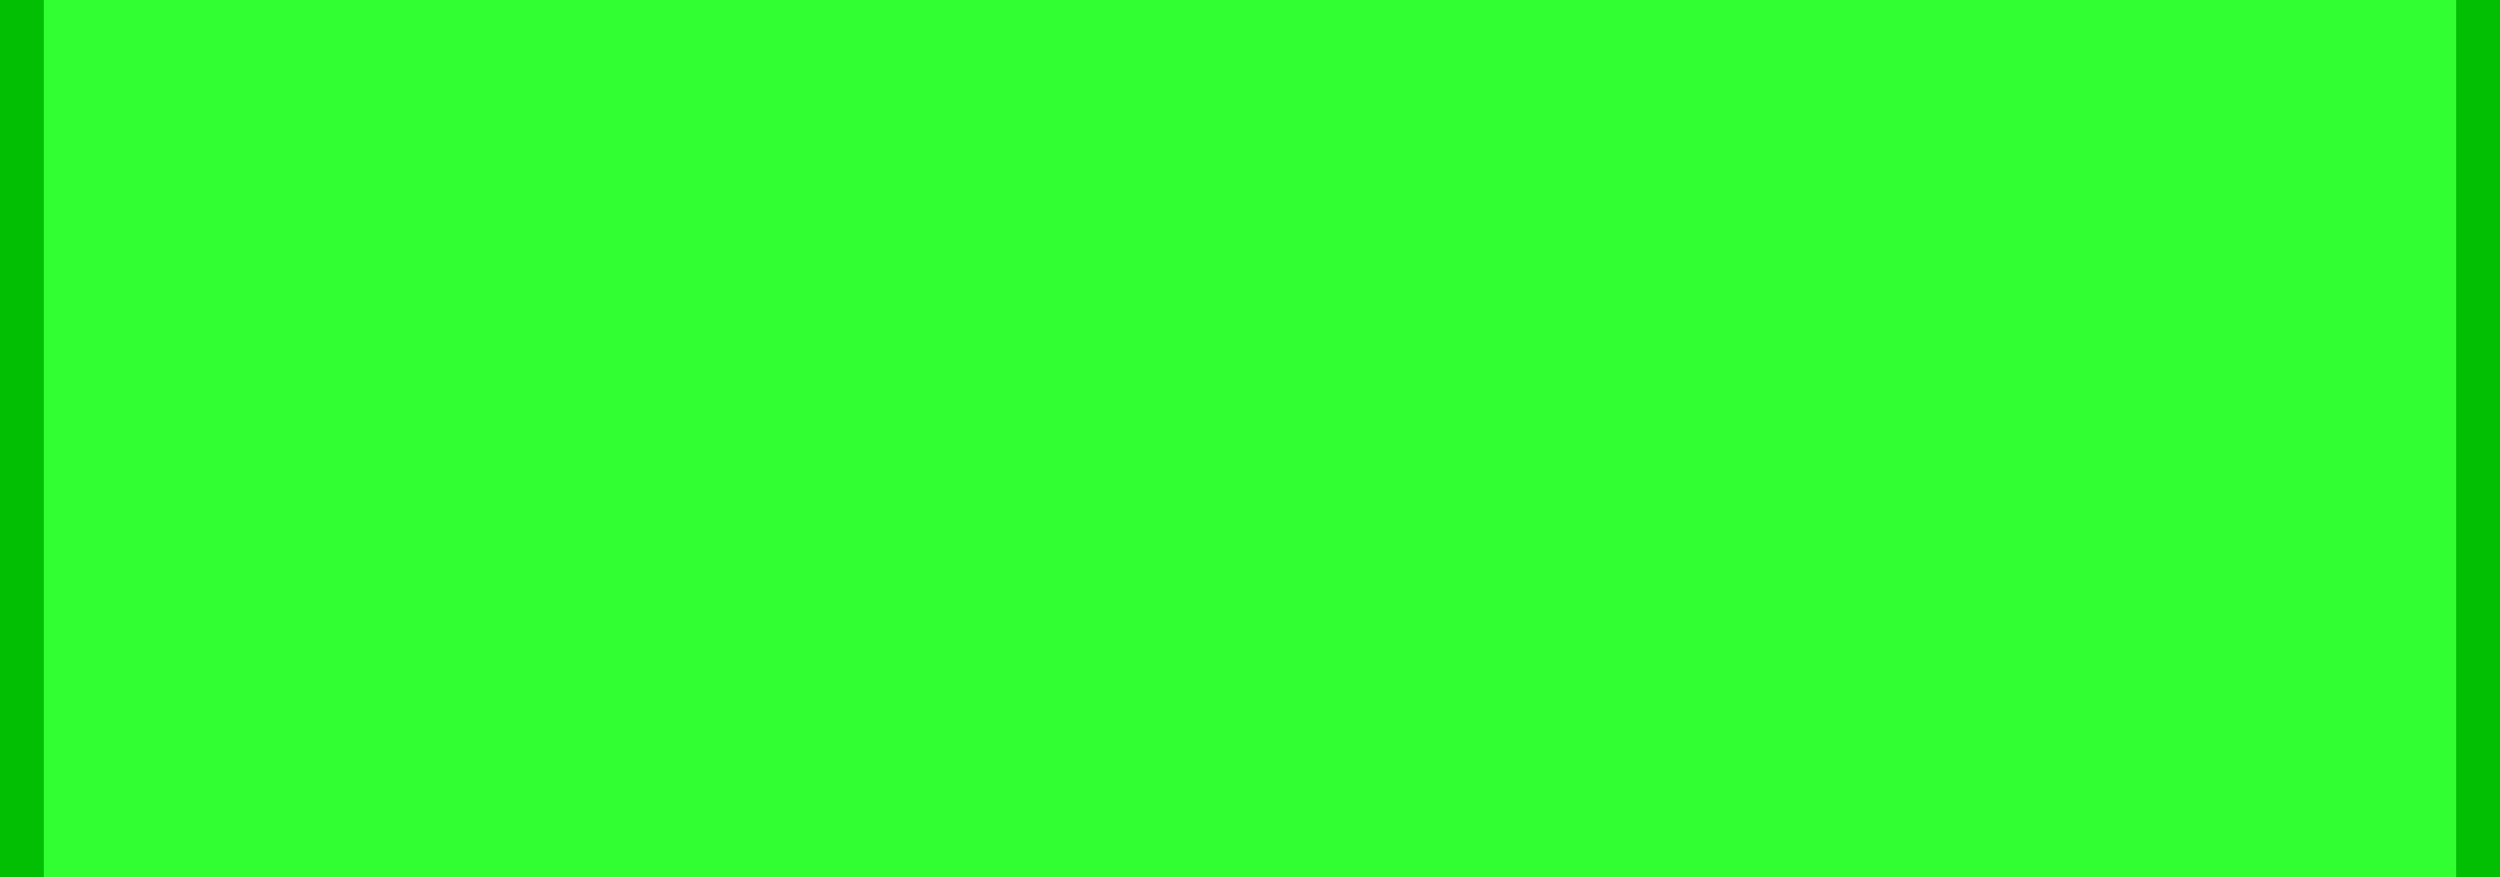
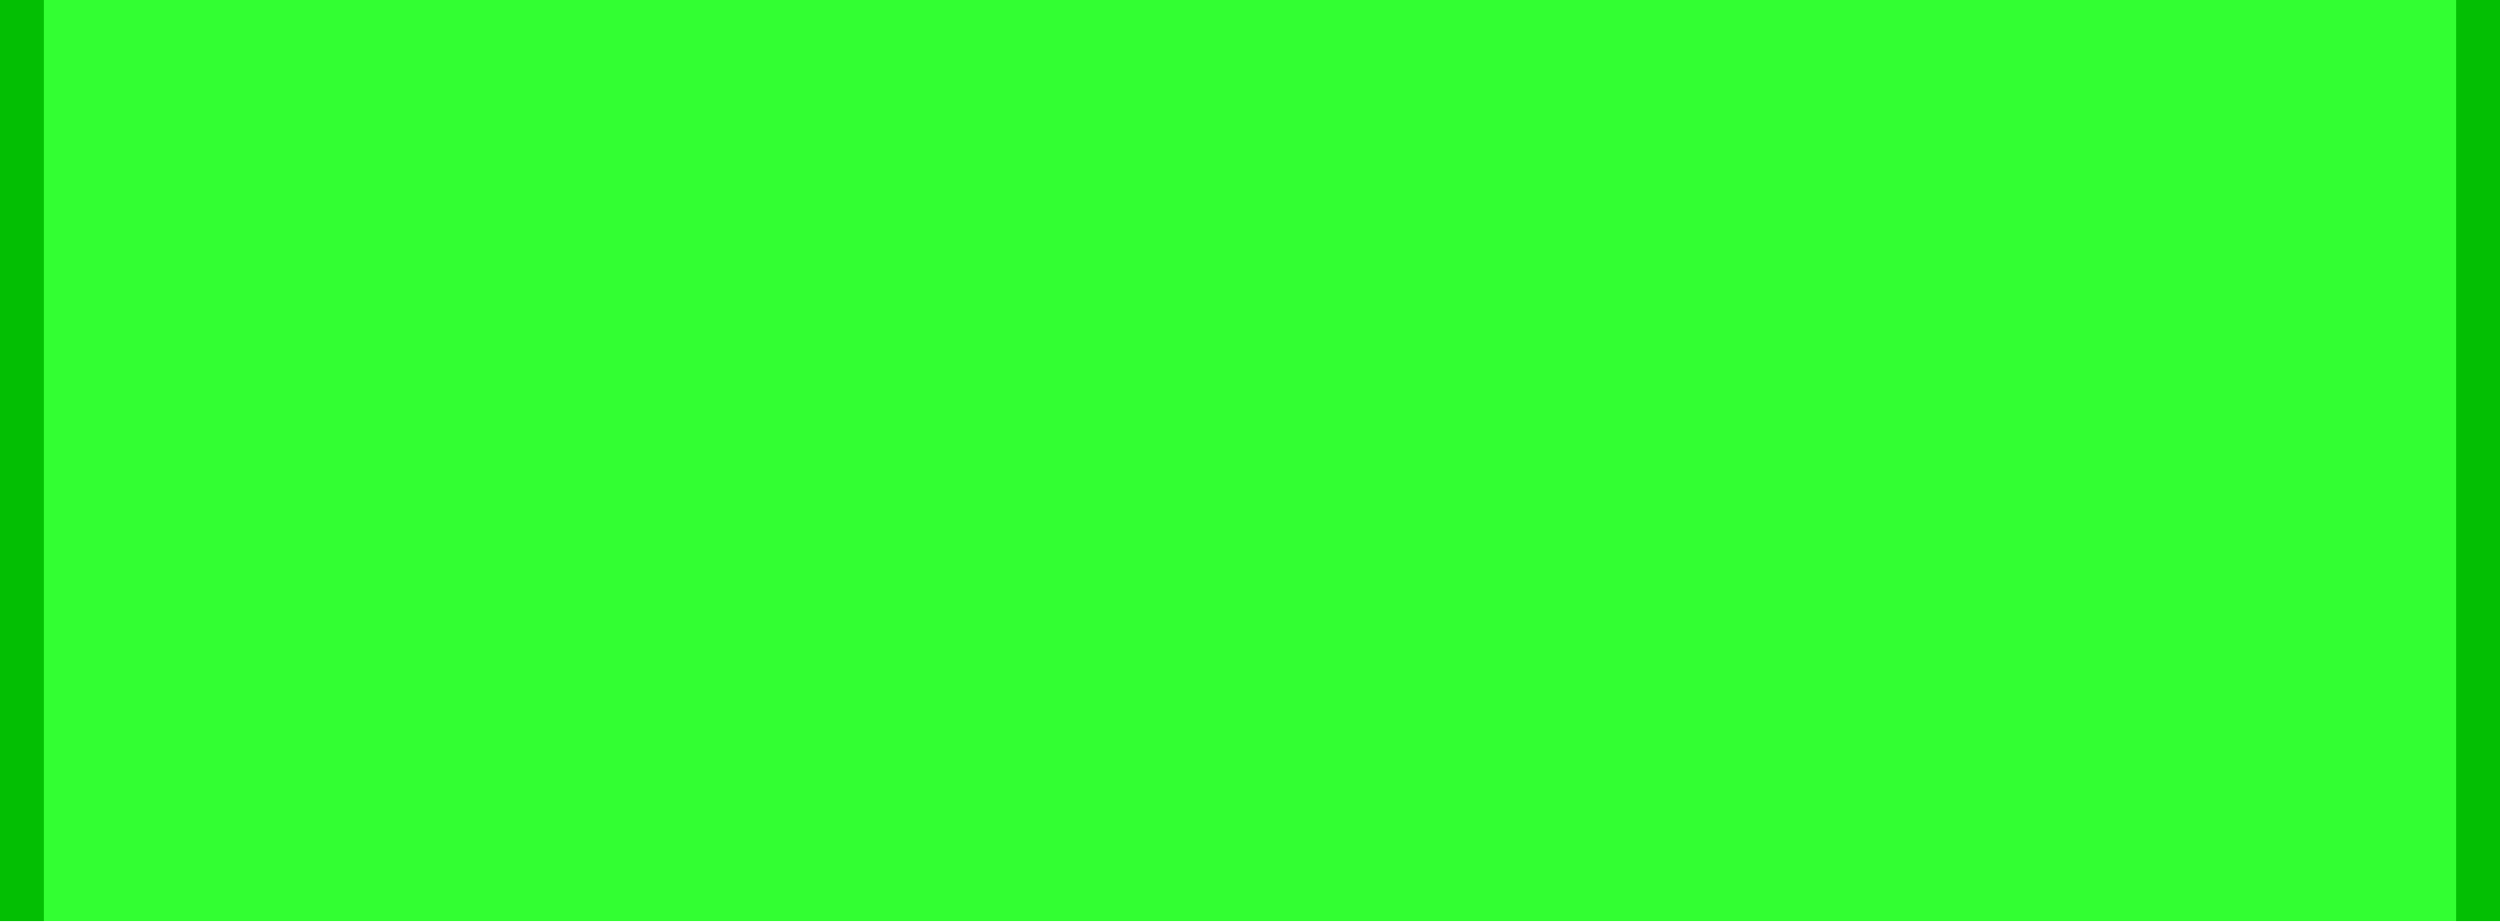
- <svg xmlns="http://www.w3.org/2000/svg" version="1.1" width="114" height="40" id="svg2">
+ <svg xmlns="http://www.w3.org/2000/svg" version="1.1" width="114" height="42" id="svg2">
  <defs id="defs10" />
-   <path d="m 0,0 0,40 114,0 0,-40 z" id="path6" style="fill:#32ff32;fill-opacity:1;stroke:none" />
-   <rect width="2" height="40" x="0" y="2.8146972e-06" id="rect3115" style="fill:#03bf03;fill-opacity:1;fill-rule:nonzero;stroke:none" />
-   <rect width="2" height="40" x="112" y="2.8146972e-06" id="rect3115-8" style="fill:#03bf03;fill-opacity:1;fill-rule:nonzero;stroke:none" />
+   <path d="m 0,0 0,42 114,0 0,-42 z" id="path6" style="fill:#32ff32;fill-opacity:1;stroke:none" />
+   <rect width="2" height="42" x="0" y="2.8146972e-06" id="rect3115" style="fill:#03bf03;fill-opacity:1;fill-rule:nonzero;stroke:none" />
+   <rect width="2" height="42" x="112" y="2.8146972e-06" id="rect3115-8" style="fill:#03bf03;fill-opacity:1;fill-rule:nonzero;stroke:none" />
</svg>
